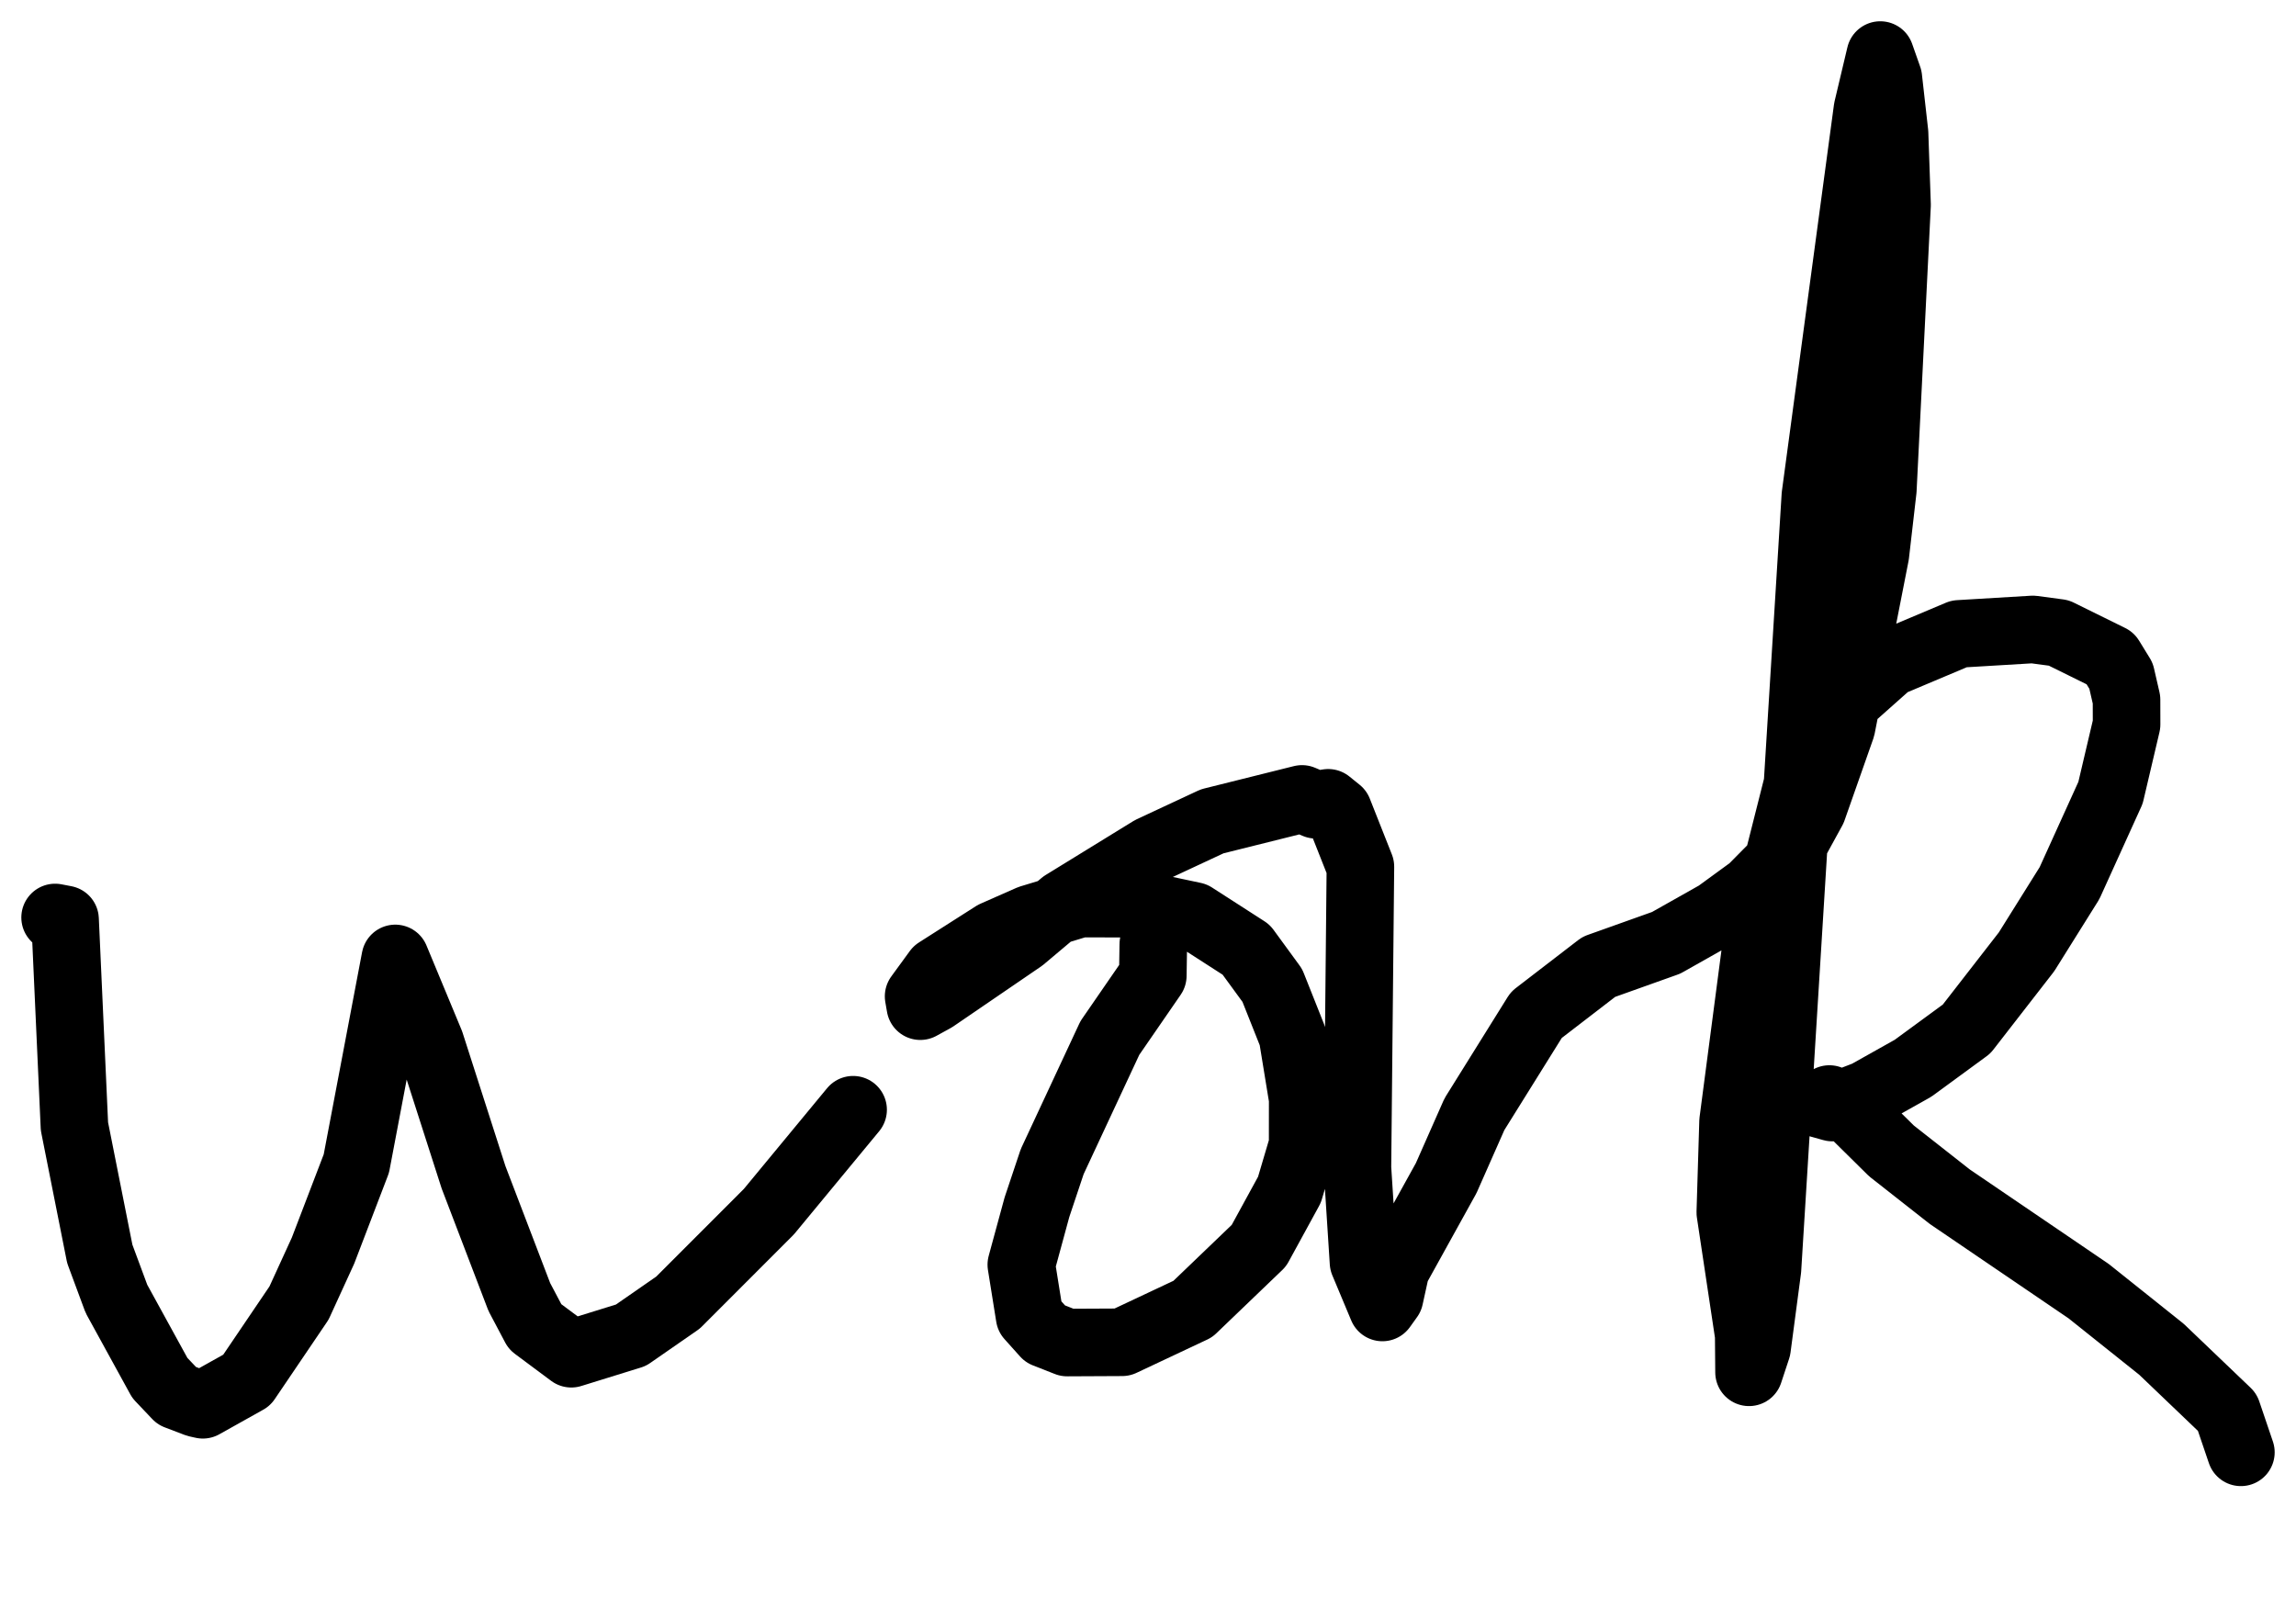
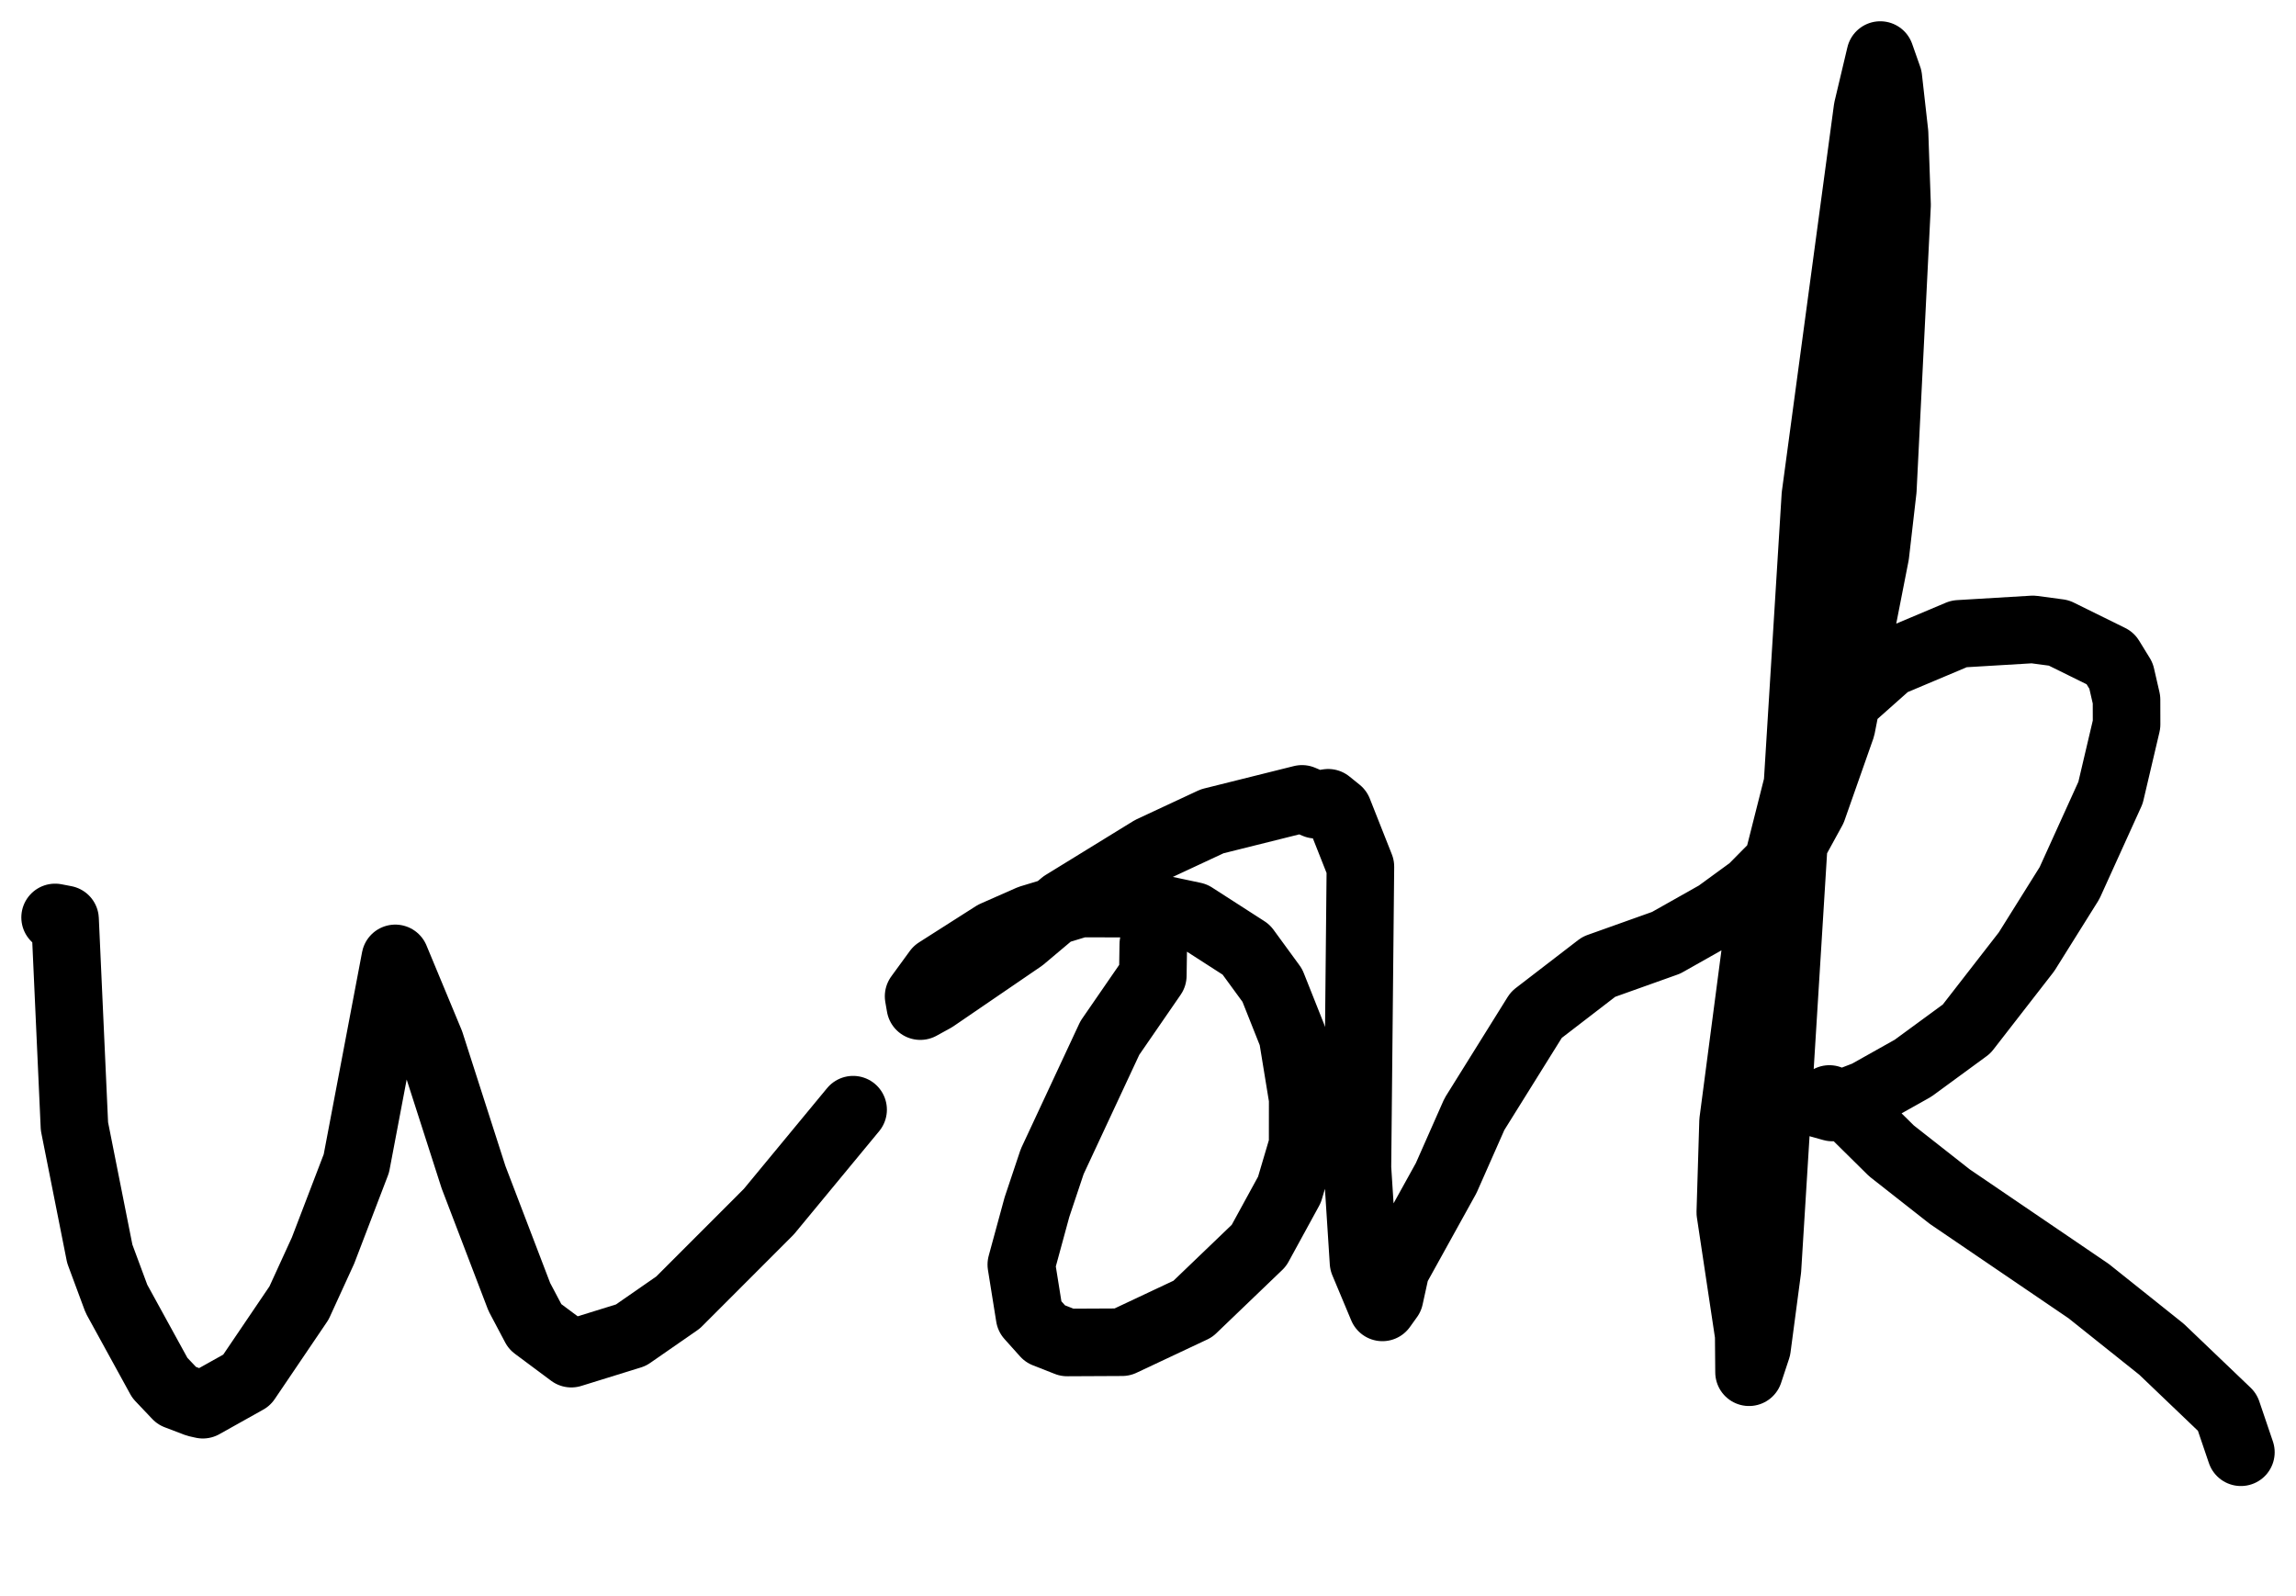
- <svg xmlns="http://www.w3.org/2000/svg" viewBox="84.895 316.56 43.123 29.993">
+ <svg xmlns="http://www.w3.org/2000/svg" viewBox="84.895 316.56 43.123 29.977">
  <path d="M 85.93 333.793 L 86.117 333.829 L 86.293 337.716 L 86.769 340.112 L 87.082 340.956 L 87.898 342.443 L 88.215 342.777 L 88.59 342.92 L 88.705 342.946 L 89.529 342.485 L 90.511 341.035 L 90.962 340.05 L 91.588 338.415 L 92.319 334.562 L 92.978 336.148 L 93.789 338.673 L 94.649 340.922 L 94.944 341.48 L 95.625 341.987 L 96.745 341.64 L 97.63 341.026 L 99.335 339.32 L 100.918 337.404" fill="none" stroke="#000000" stroke-width="1.269" stroke-linecap="round" stroke-linejoin="round" stroke-opacity="1" />
  <path d="M 106.556 334.295 L 106.547 334.886 L 105.74 336.057 L 104.657 338.379 L 104.371 339.234 L 104.077 340.314 L 104.233 341.288 L 104.526 341.615 L 104.938 341.777 L 105.971 341.772 L 107.299 341.147 L 108.539 339.957 L 109.113 338.907 L 109.361 338.069 L 109.362 337.196 L 109.17 336.022 L 108.791 335.069 L 108.301 334.398 L 107.316 333.764 L 106.232 333.534 L 105.18 333.532 L 104.241 333.817 L 103.566 334.115 L 102.496 334.797 L 102.148 335.274 L 102.18 335.459 L 102.444 335.314 L 104.09 334.189 L 104.866 333.536 L 106.513 332.523 L 107.662 331.987 L 109.349 331.566 L 109.609 331.676 L 109.841 331.639 L 110.032 331.793 L 110.446 332.84 L 110.39 338.495 L 110.504 340.27 L 110.859 341.118 L 110.994 340.93 L 111.111 340.397 L 112.057 338.688 L 112.587 337.489 L 113.75 335.623 L 114.924 334.72 L 116.188 334.269 L 117.147 333.728 L 117.794 333.256 L 118.528 332.513 L 118.939 331.763 L 119.481 330.222 L 120.118 326.976 L 120.258 325.761 L 120.525 320.41 L 120.478 319.062 L 120.361 318.023 L 120.21 317.594 L 119.969 318.609 L 118.991 325.869 L 118.091 340.402 L 117.895 341.882 L 117.745 342.336 L 117.739 341.636 L 117.393 339.334 L 117.445 337.626 L 117.868 334.402 L 118.675 331.21 L 118.958 330.599 L 119.502 329.799 L 120.383 329.016 L 121.688 328.466 L 123.075 328.383 L 123.563 328.448 L 124.53 328.925 L 124.732 329.254 L 124.835 329.702 L 124.836 330.167 L 124.534 331.451 L 123.764 333.148 L 122.957 334.438 L 121.831 335.888 L 120.825 336.625 L 119.952 337.115 L 119.309 337.363 L 119.086 337.301 L 119.254 337.203 L 119.681 337.447 L 120.42 338.177 L 121.516 339.038 L 124.124 340.812 L 125.492 341.904 L 126.727 343.085 L 126.983 343.839" fill="none" stroke="#000000" stroke-width="1.269" stroke-linecap="round" stroke-linejoin="round" stroke-opacity="1" />
</svg>
